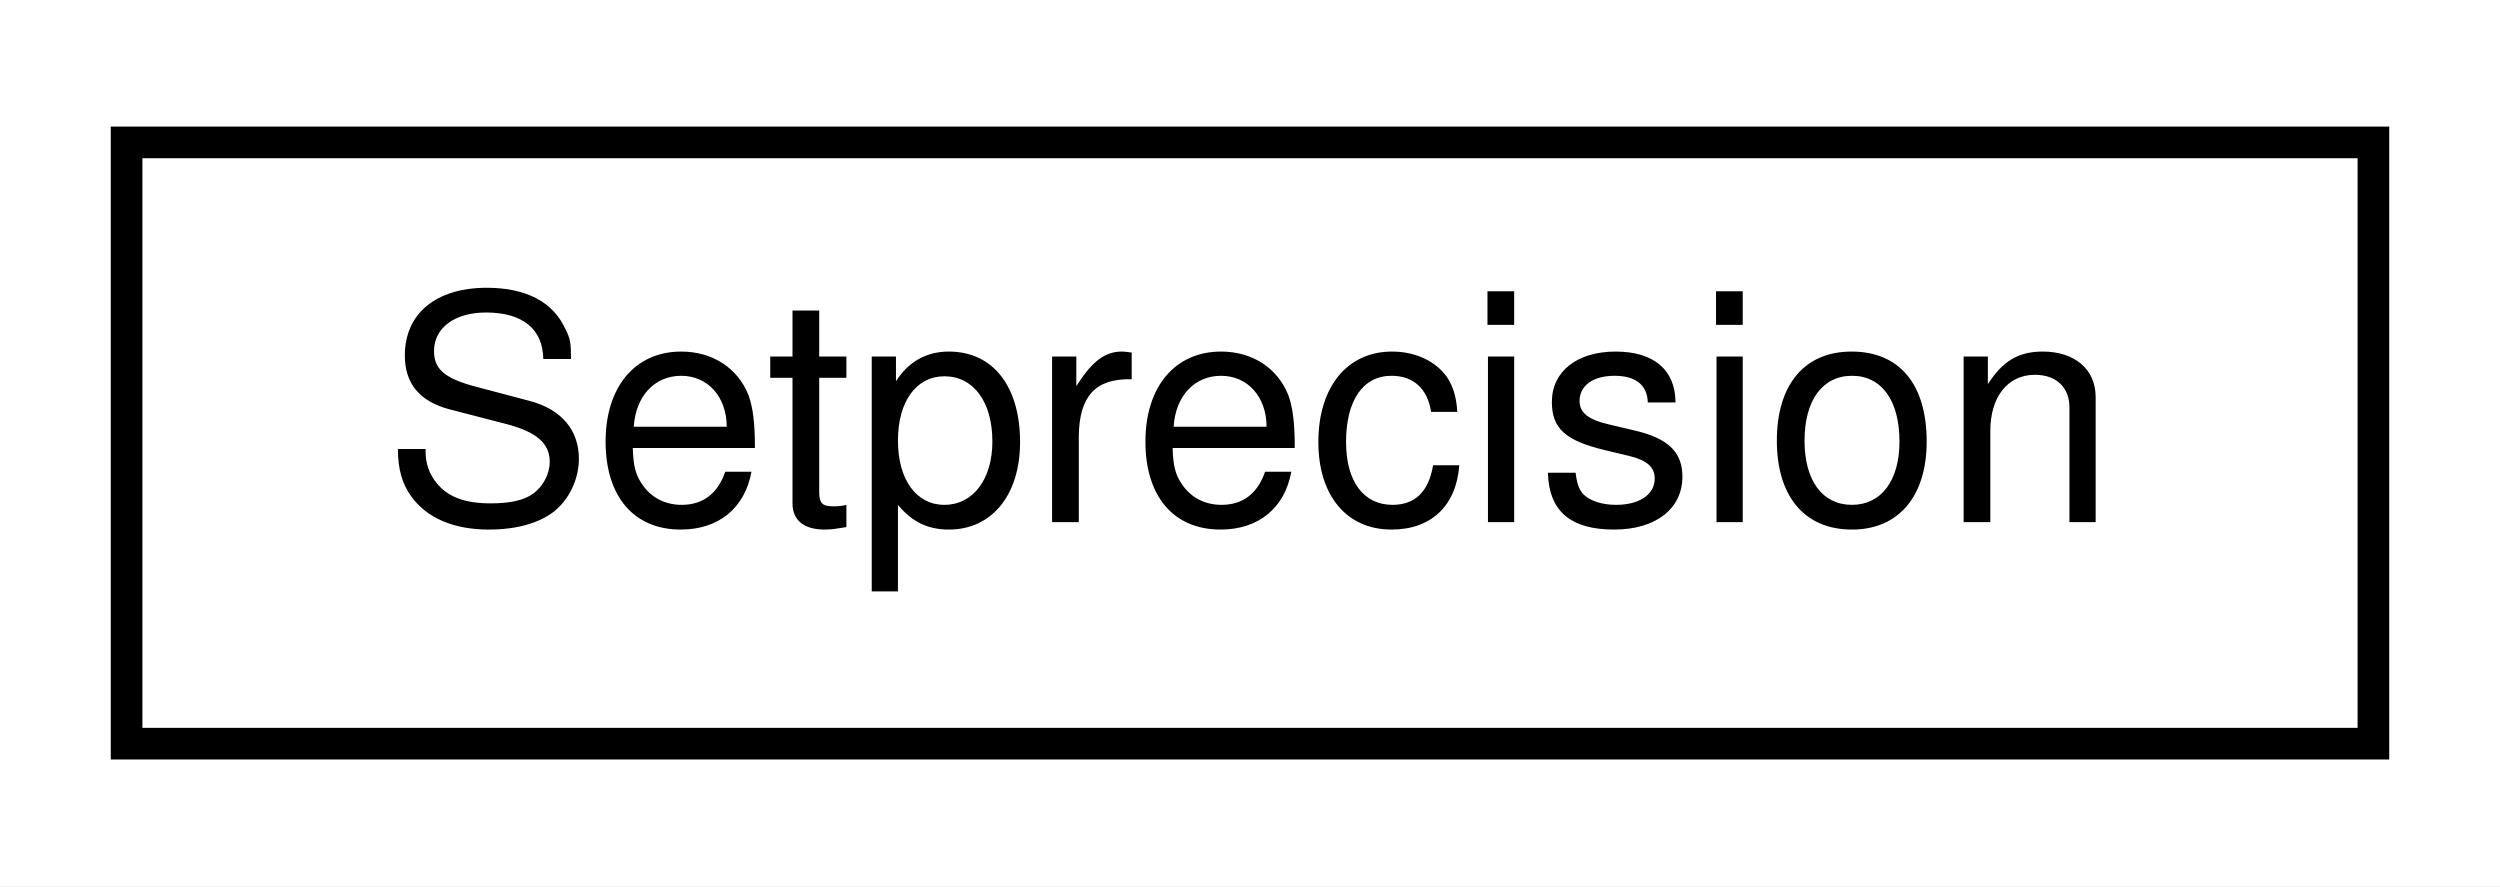
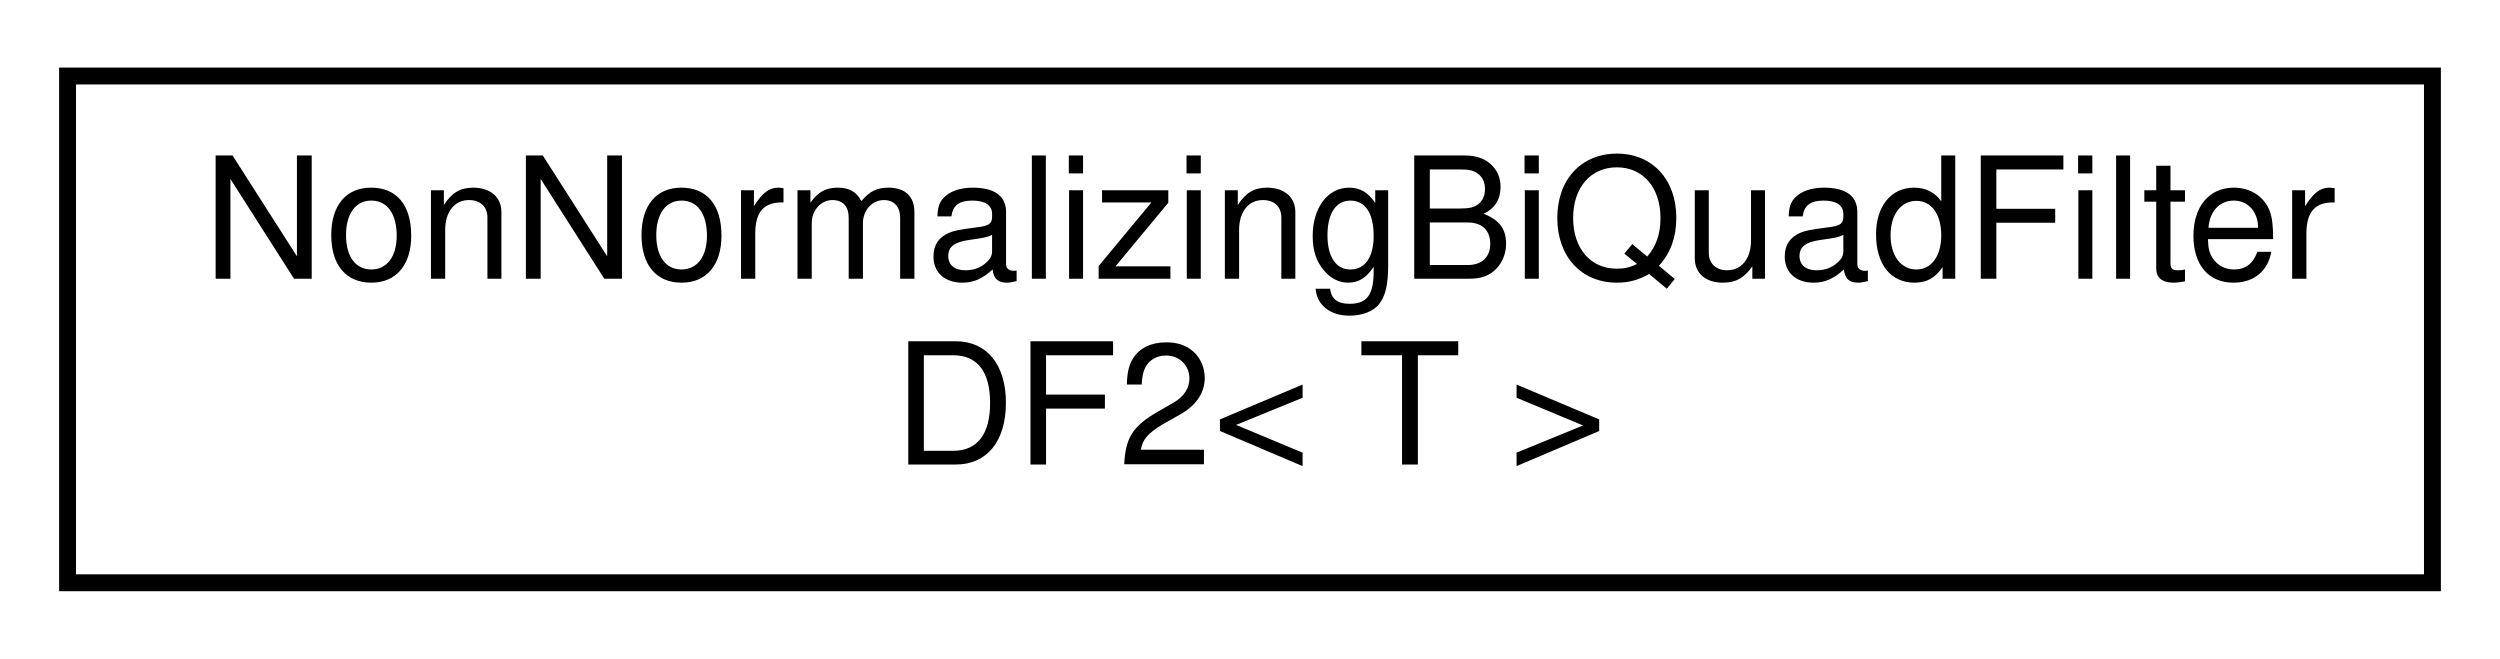
- <svg xmlns="http://www.w3.org/2000/svg" xmlns:xlink="http://www.w3.org/1999/xlink" width="79pt" height="28pt" viewBox="0.00 0.00 79.00 28.00">
-   <g id="graph0" class="graph" transform="scale(1 1) rotate(0) translate(4 24)">
-     <polygon fill="white" stroke="none" points="-4,4 -4,-24 75,-24 75,4 -4,4" />
+ <svg xmlns="http://www.w3.org/2000/svg" xmlns:xlink="http://www.w3.org/1999/xlink" width="148pt" height="39pt" viewBox="0.00 0.00 148.00 39.00">
+   <g id="graph0" class="graph" transform="scale(1 1) rotate(0) translate(4 35)">
+     <polygon fill="white" stroke="none" points="-4,4 -4,-35 144,-35 144,4 -4,4" />
    <g id="node1" class="node">
      <g id="a_node1">
-         <a xlink:href="d7/d70/structSetprecision.html" target="_top" xlink:title=" ">
-           <polygon fill="white" stroke="black" points="0,-0.5 0,-19.5 71,-19.5 71,-0.5 0,-0.5" />
-           <text text-anchor="middle" x="35.5" y="-7.5" font-family="Helvetica,sans-Serif" font-size="10.00">Setprecision</text>
+         <a xlink:href="da/df4/classNonNormalizingBiQuadFilterDF2.html" target="_top" xlink:title="BiQuad filter Direct Form 2 implementation that does not normalize the coefficients upon initializati...">
+           <polygon fill="white" stroke="black" points="0,-0.5 0,-30.5 140,-30.5 140,-0.5 0,-0.5" />
+           <text text-anchor="start" x="8" y="-18.5" font-family="Helvetica,sans-Serif" font-size="10.00">NonNormalizingBiQuadFilter</text>
+           <text text-anchor="middle" x="70" y="-7.5" font-family="Helvetica,sans-Serif" font-size="10.00">DF2&lt; T &gt;</text>
        </a>
      </g>
    </g>
  </g>
</svg>
